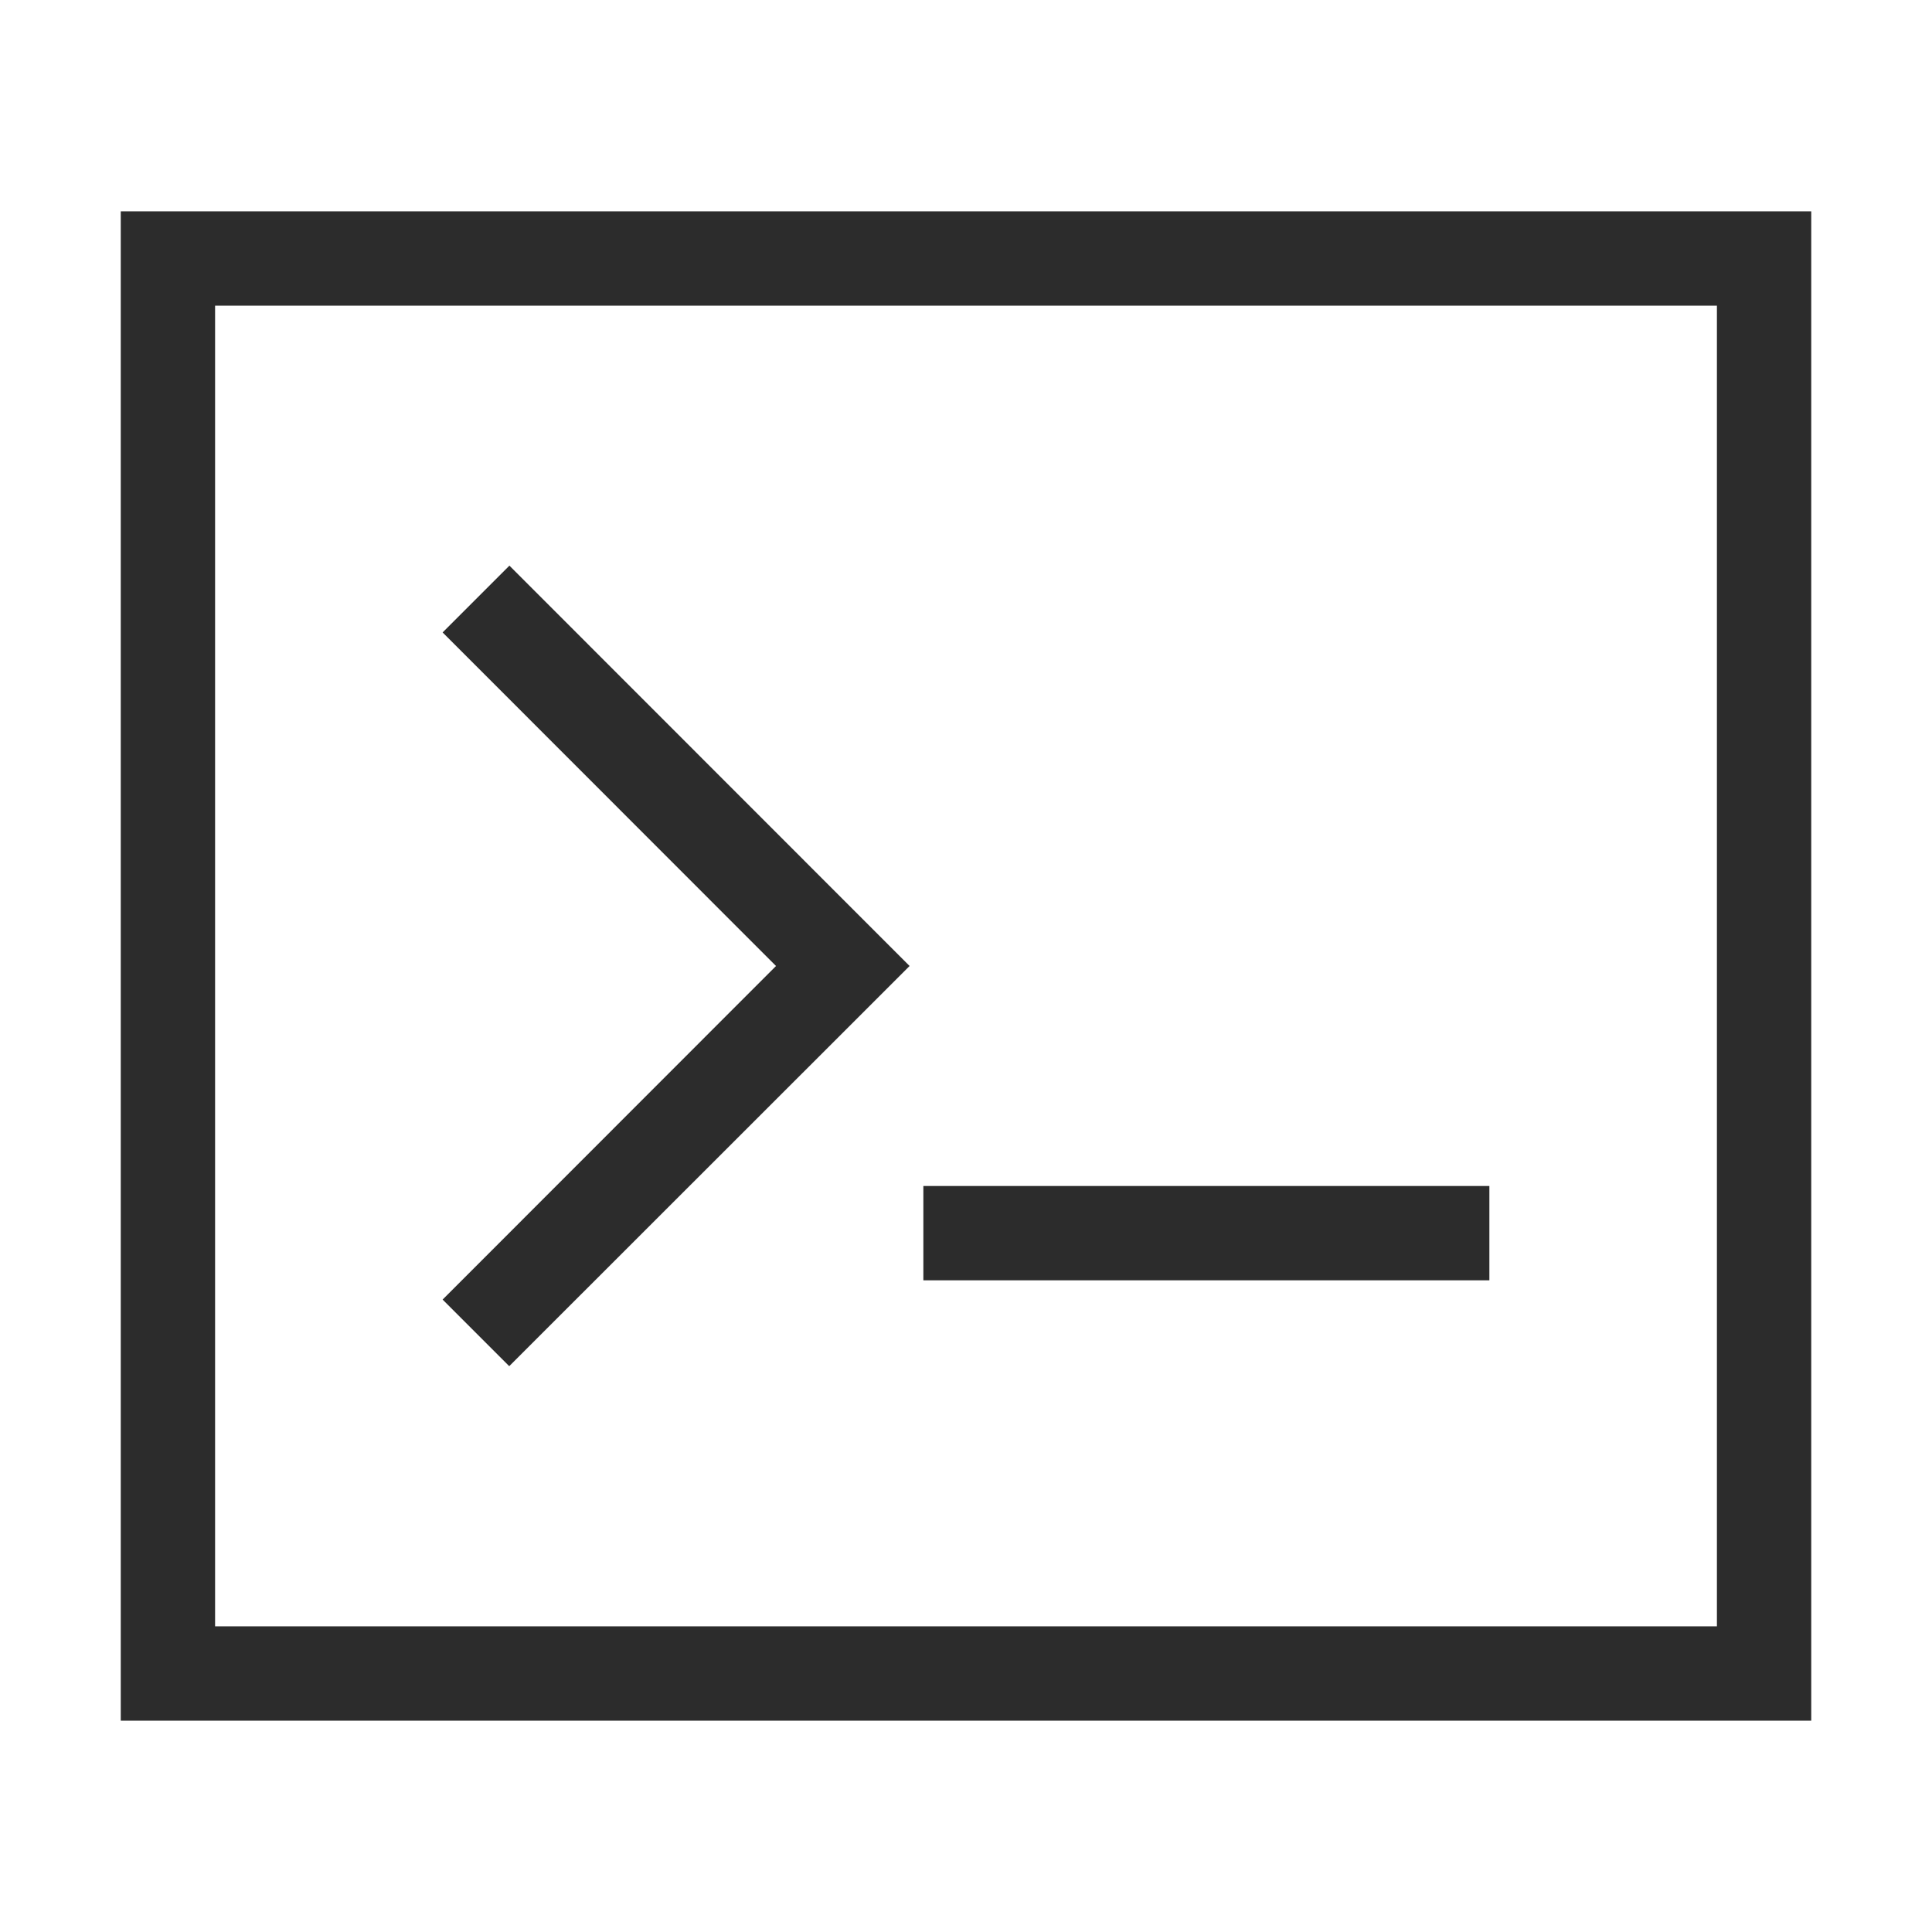
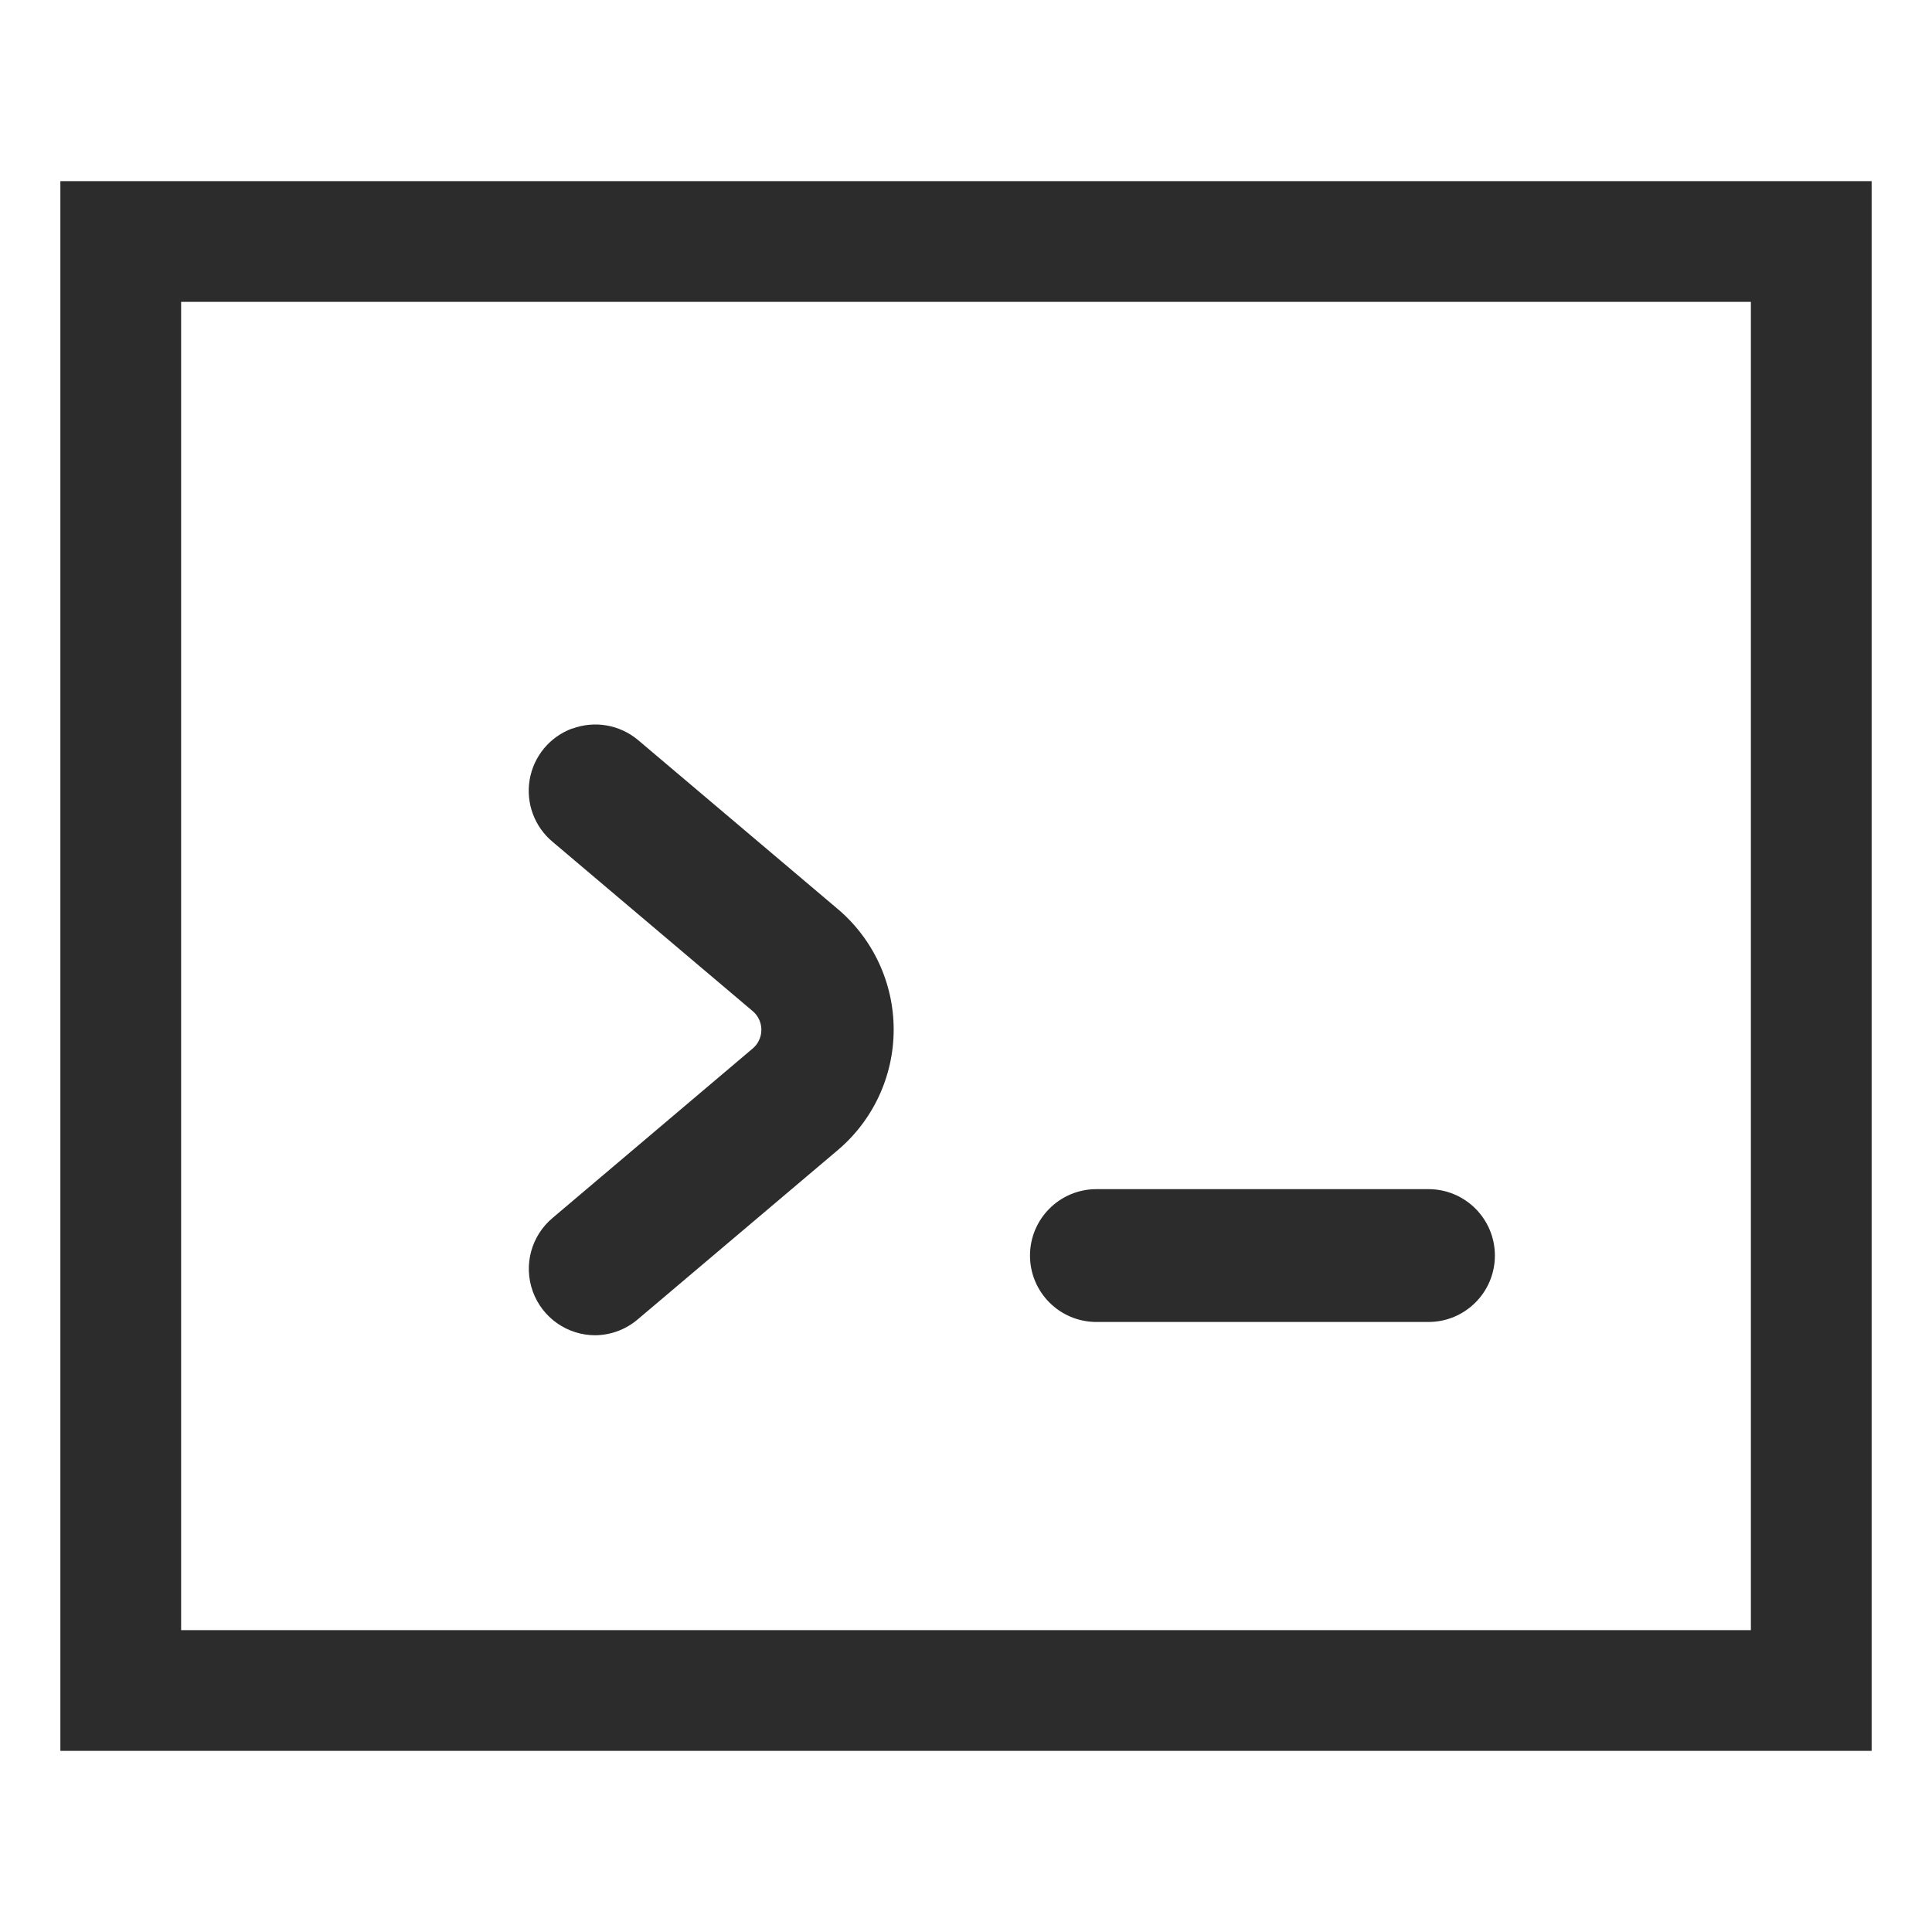
- <svg xmlns="http://www.w3.org/2000/svg" t="1716530288096" class="icon" viewBox="0 0 1024 1024" version="1.1" p-id="56414" width="200" height="200">
-   <path d="M64 112v800h896V112H64z m846 750H114V162h796v700zM234.6 688.8L411.3 512 234.6 335.2l35.4-35.4L482.1 512 269.9 724.1l-35.3-35.3z m554.8-10.2h-300v-50h300v50z" fill="#2c2c2c" p-id="56415" />
+ <svg xmlns="http://www.w3.org/2000/svg" t="1716540168627" class="icon" viewBox="0 0 1024 1024" version="1.1" p-id="95308" width="200" height="200">
+   <path d="M992 96v832H32v-832h960z m-64 64h-832v704h832v-704zM303.36 386.176a35.2 35.2 0 0 1 34.688 5.952l105.6 89.344a83.712 83.712 0 0 1 0 128.448l-105.6 89.344a35.2 35.2 0 0 1-22.528 8.448 35.2 35.2 0 0 1-22.528-62.272l105.6-89.408a12.992 12.992 0 0 0 0-20.416l-105.6-89.344a35.2 35.2 0 0 1 10.304-60.16z m453.76 244.096a35.2 35.2 0 0 1 0 70.4H581.12a35.2 35.2 0 0 1 0-70.4z" fill="#2c2c2c" p-id="95309" />
</svg>
